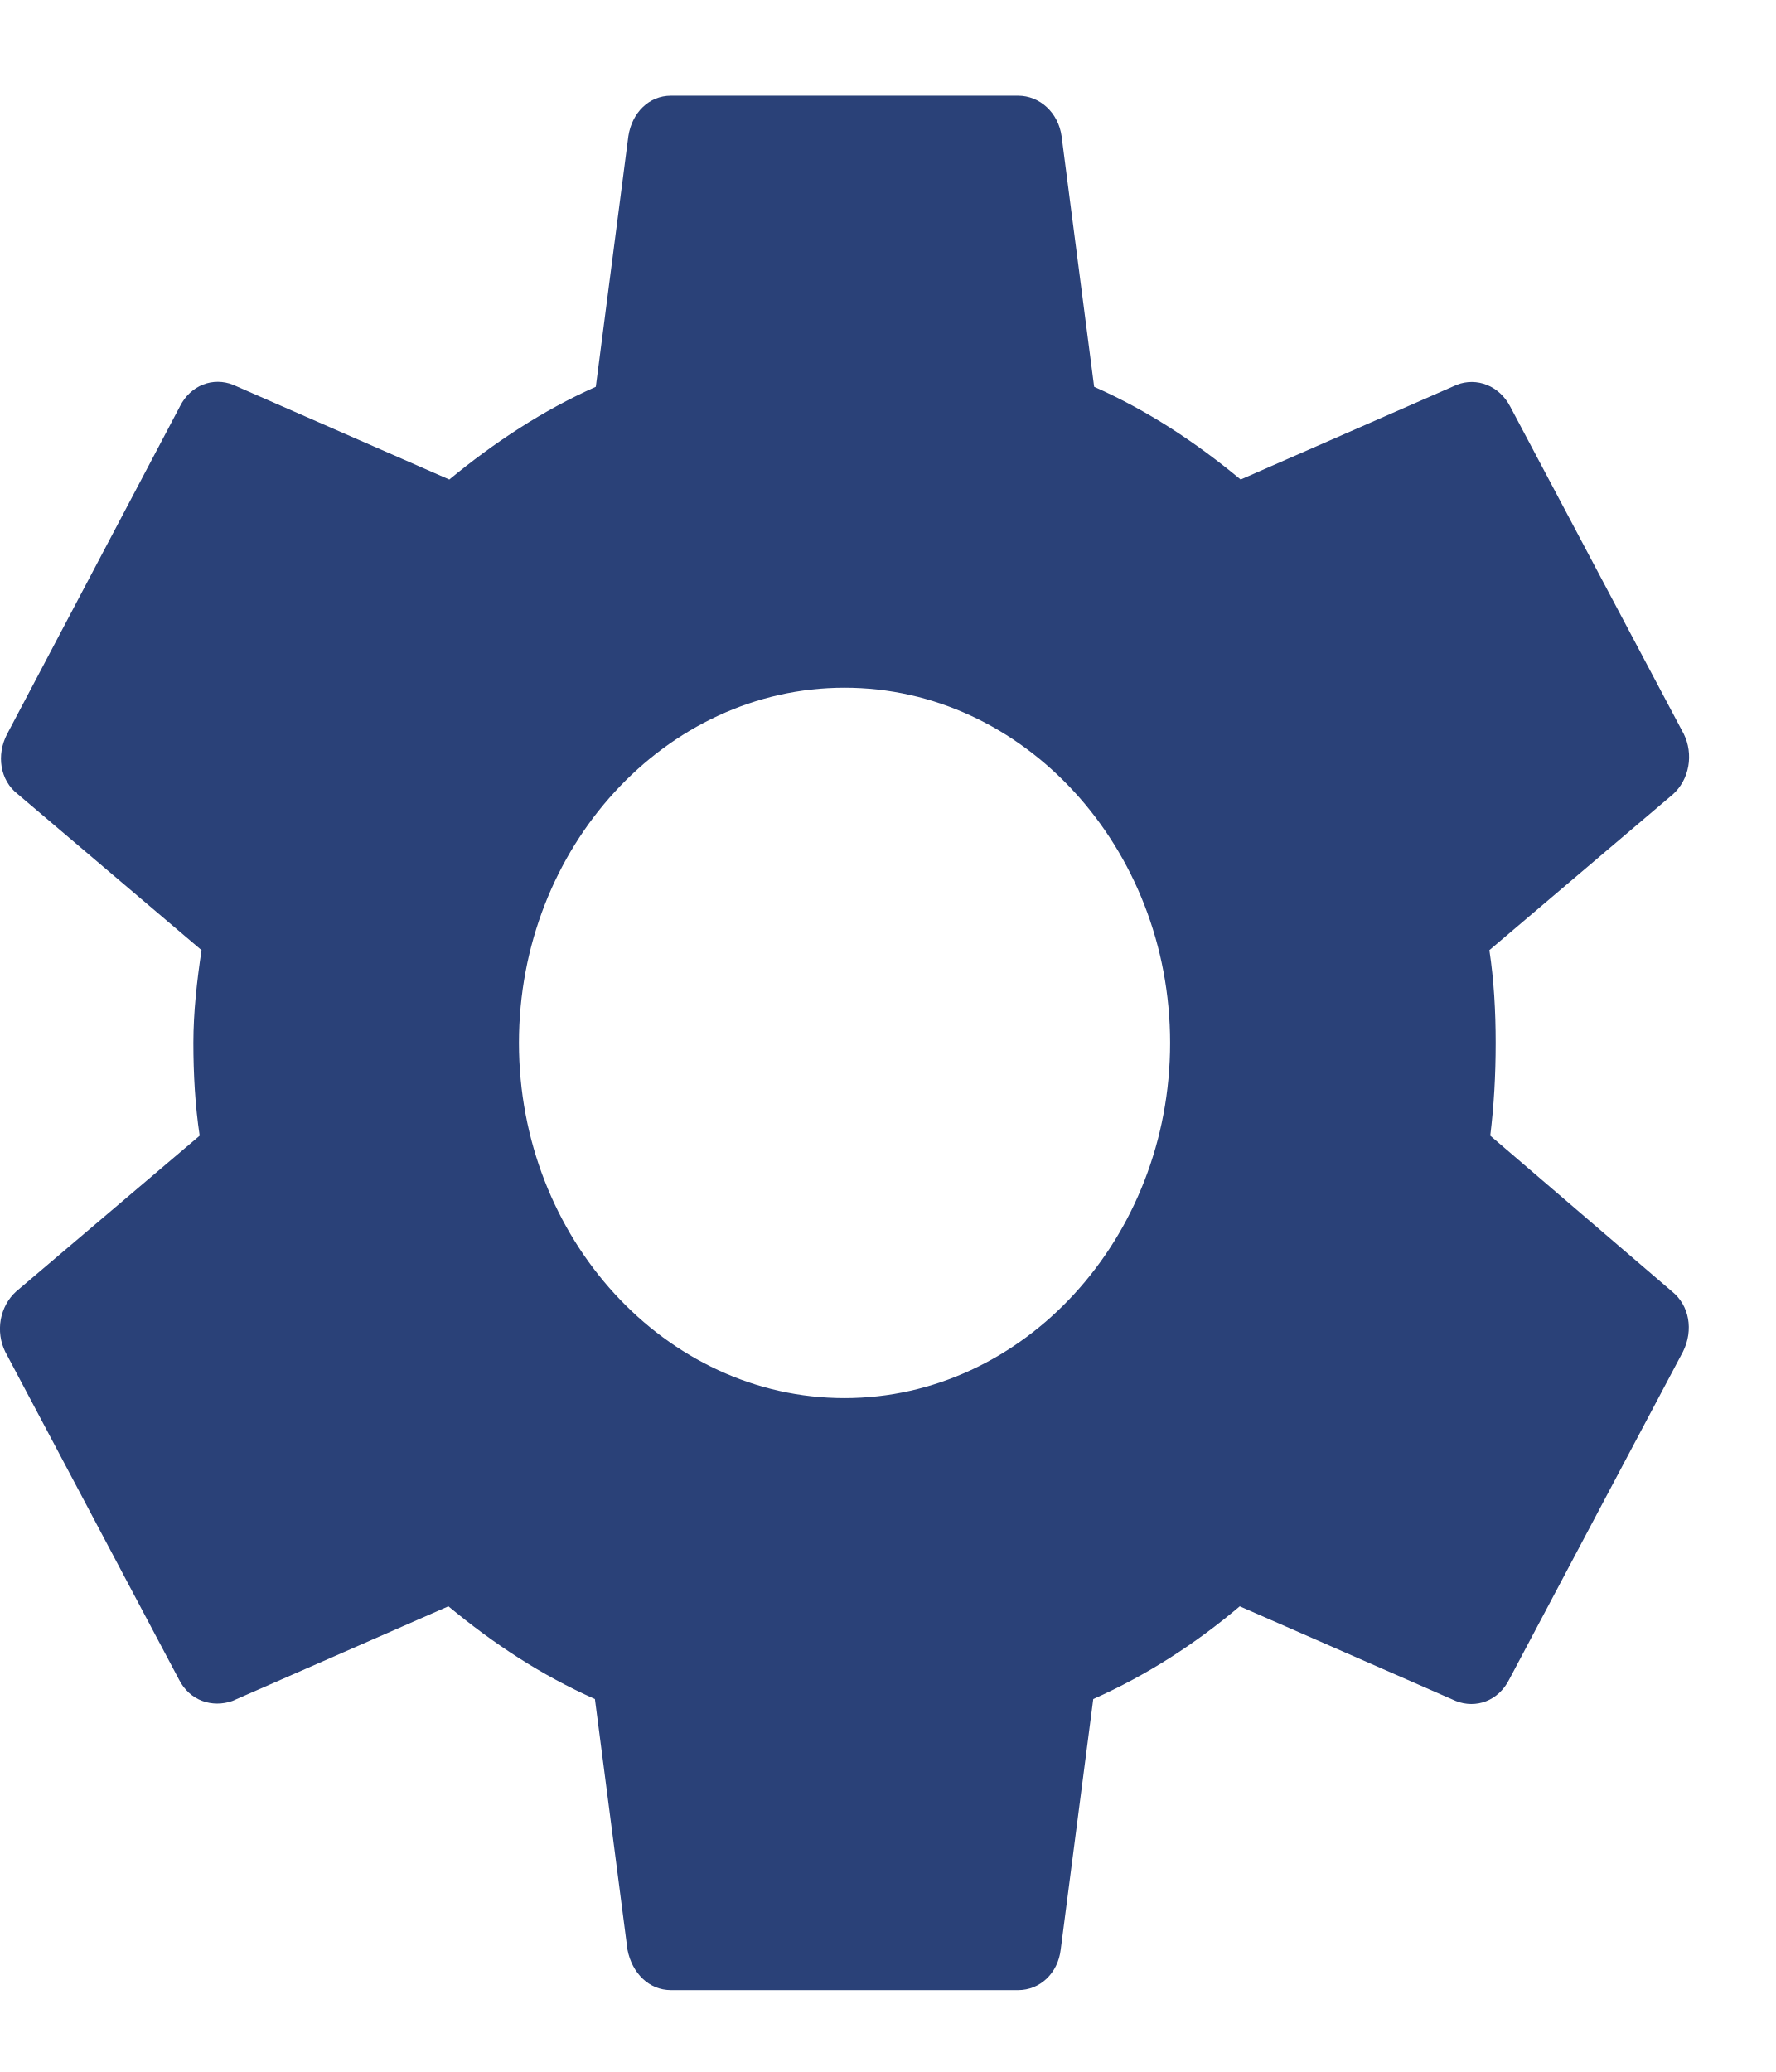
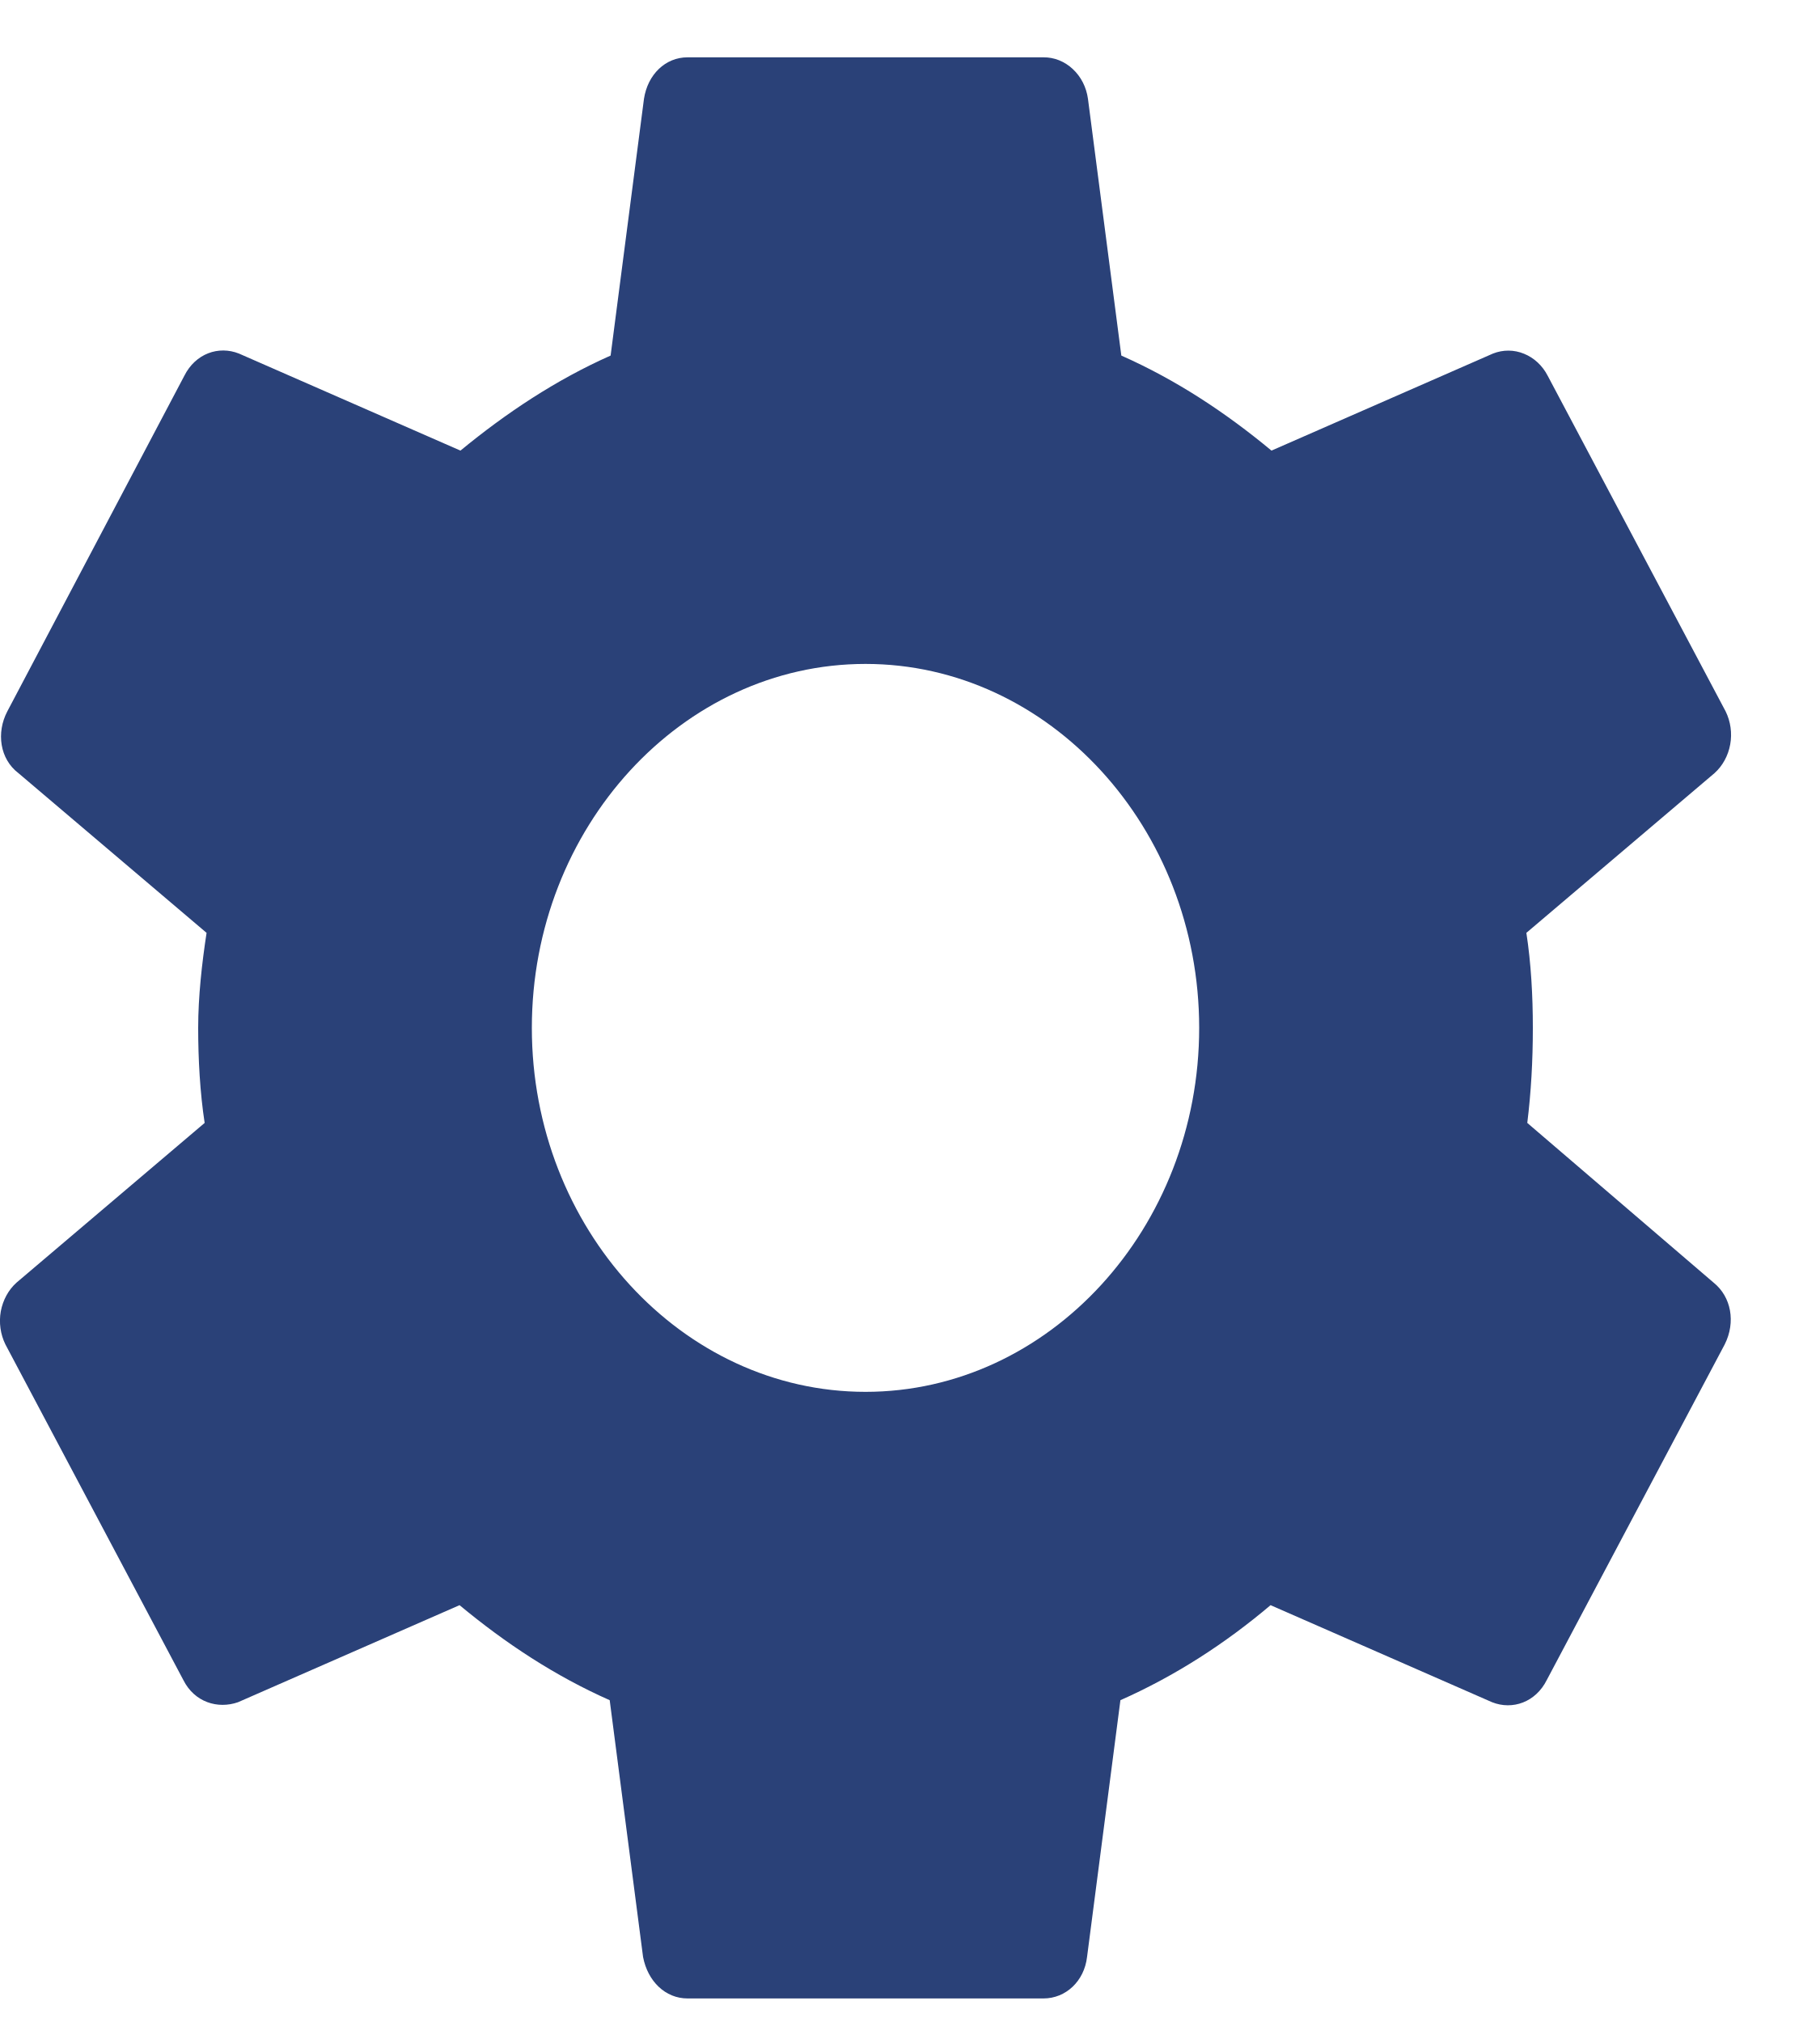
- <svg xmlns="http://www.w3.org/2000/svg" width="18" height="21" viewBox="0 0 18 21" fill="none">
-   <path d="M15.105 11.51C15.142 11.21 15.16 10.9 15.16 10.57C15.16 10.25 15.142 9.93 15.096 9.63L16.957 8.05C17.037 7.978 17.092 7.878 17.112 7.766C17.132 7.655 17.116 7.54 17.067 7.44L15.307 4.12C15.255 4.02 15.172 3.942 15.073 3.902C14.974 3.862 14.865 3.861 14.766 3.9L12.575 4.86C12.117 4.48 11.631 4.16 11.09 3.92L10.76 1.38C10.744 1.265 10.691 1.161 10.61 1.086C10.529 1.011 10.426 0.97 10.32 0.97H6.8C6.58 0.97 6.406 1.14 6.369 1.38L6.039 3.92C5.498 4.16 5.003 4.49 4.554 4.86L2.363 3.9C2.162 3.82 1.933 3.9 1.823 4.12L0.072 7.44C-0.038 7.65 -0.002 7.91 0.182 8.05L2.043 9.63C1.997 9.93 1.96 10.26 1.96 10.57C1.96 10.88 1.978 11.21 2.024 11.51L0.163 13.09C0.083 13.162 0.029 13.262 0.008 13.373C-0.012 13.485 0.004 13.6 0.053 13.7L1.813 17.02C1.923 17.24 2.153 17.31 2.354 17.24L4.545 16.28C5.003 16.66 5.489 16.98 6.03 17.22L6.36 19.76C6.406 20 6.58 20.17 6.8 20.17H10.32C10.54 20.17 10.723 20 10.751 19.76L11.081 17.22C11.622 16.98 12.117 16.66 12.566 16.28L14.757 17.24C14.959 17.32 15.188 17.24 15.298 17.02L17.058 13.7C17.168 13.48 17.122 13.23 16.948 13.09L15.105 11.51ZM8.56 14.17C6.745 14.17 5.26 12.55 5.26 10.57C5.26 8.59 6.745 6.97 8.56 6.97C10.375 6.97 11.86 8.59 11.86 10.57C11.86 12.55 10.375 14.17 8.56 14.17Z" fill="#2A4178" />
+ <svg xmlns="http://www.w3.org/2000/svg" width="18" height="20" viewBox="0 0 18 20" fill="none">
+   <path d="M15.105 11.107C15.142 10.807 15.16 10.497 15.16 10.167C15.16 9.847 15.142 9.527 15.096 9.227L16.957 7.647C17.037 7.575 17.092 7.474 17.112 7.363C17.132 7.252 17.116 7.137 17.067 7.037L15.307 3.717C15.255 3.616 15.172 3.539 15.073 3.499C14.974 3.458 14.865 3.458 14.766 3.497L12.575 4.457C12.117 4.077 11.631 3.757 11.09 3.517L10.76 0.977C10.744 0.862 10.691 0.758 10.61 0.683C10.529 0.607 10.426 0.566 10.32 0.567H6.8C6.58 0.567 6.406 0.737 6.369 0.977L6.039 3.517C5.498 3.757 5.003 4.087 4.554 4.457L2.363 3.497C2.162 3.417 1.933 3.497 1.823 3.717L0.072 7.037C-0.038 7.247 -0.002 7.507 0.182 7.647L2.043 9.227C1.997 9.527 1.96 9.857 1.96 10.167C1.96 10.477 1.978 10.807 2.024 11.107L0.163 12.687C0.083 12.759 0.029 12.859 0.008 12.97C-0.012 13.081 0.004 13.197 0.053 13.297L1.813 16.617C1.923 16.837 2.153 16.907 2.354 16.837L4.545 15.877C5.003 16.257 5.489 16.577 6.03 16.817L6.36 19.357C6.406 19.597 6.58 19.767 6.8 19.767H10.32C10.54 19.767 10.723 19.597 10.751 19.357L11.081 16.817C11.622 16.577 12.117 16.257 12.566 15.877L14.757 16.837C14.959 16.917 15.188 16.837 15.298 16.617L17.058 13.297C17.168 13.077 17.122 12.827 16.948 12.687L15.105 11.107ZM8.56 13.767C6.745 13.767 5.26 12.147 5.26 10.167C5.26 8.187 6.745 6.567 8.56 6.567C10.375 6.567 11.86 8.187 11.86 10.167C11.86 12.147 10.375 13.767 8.56 13.767Z" fill="#2A4178" />
</svg>
